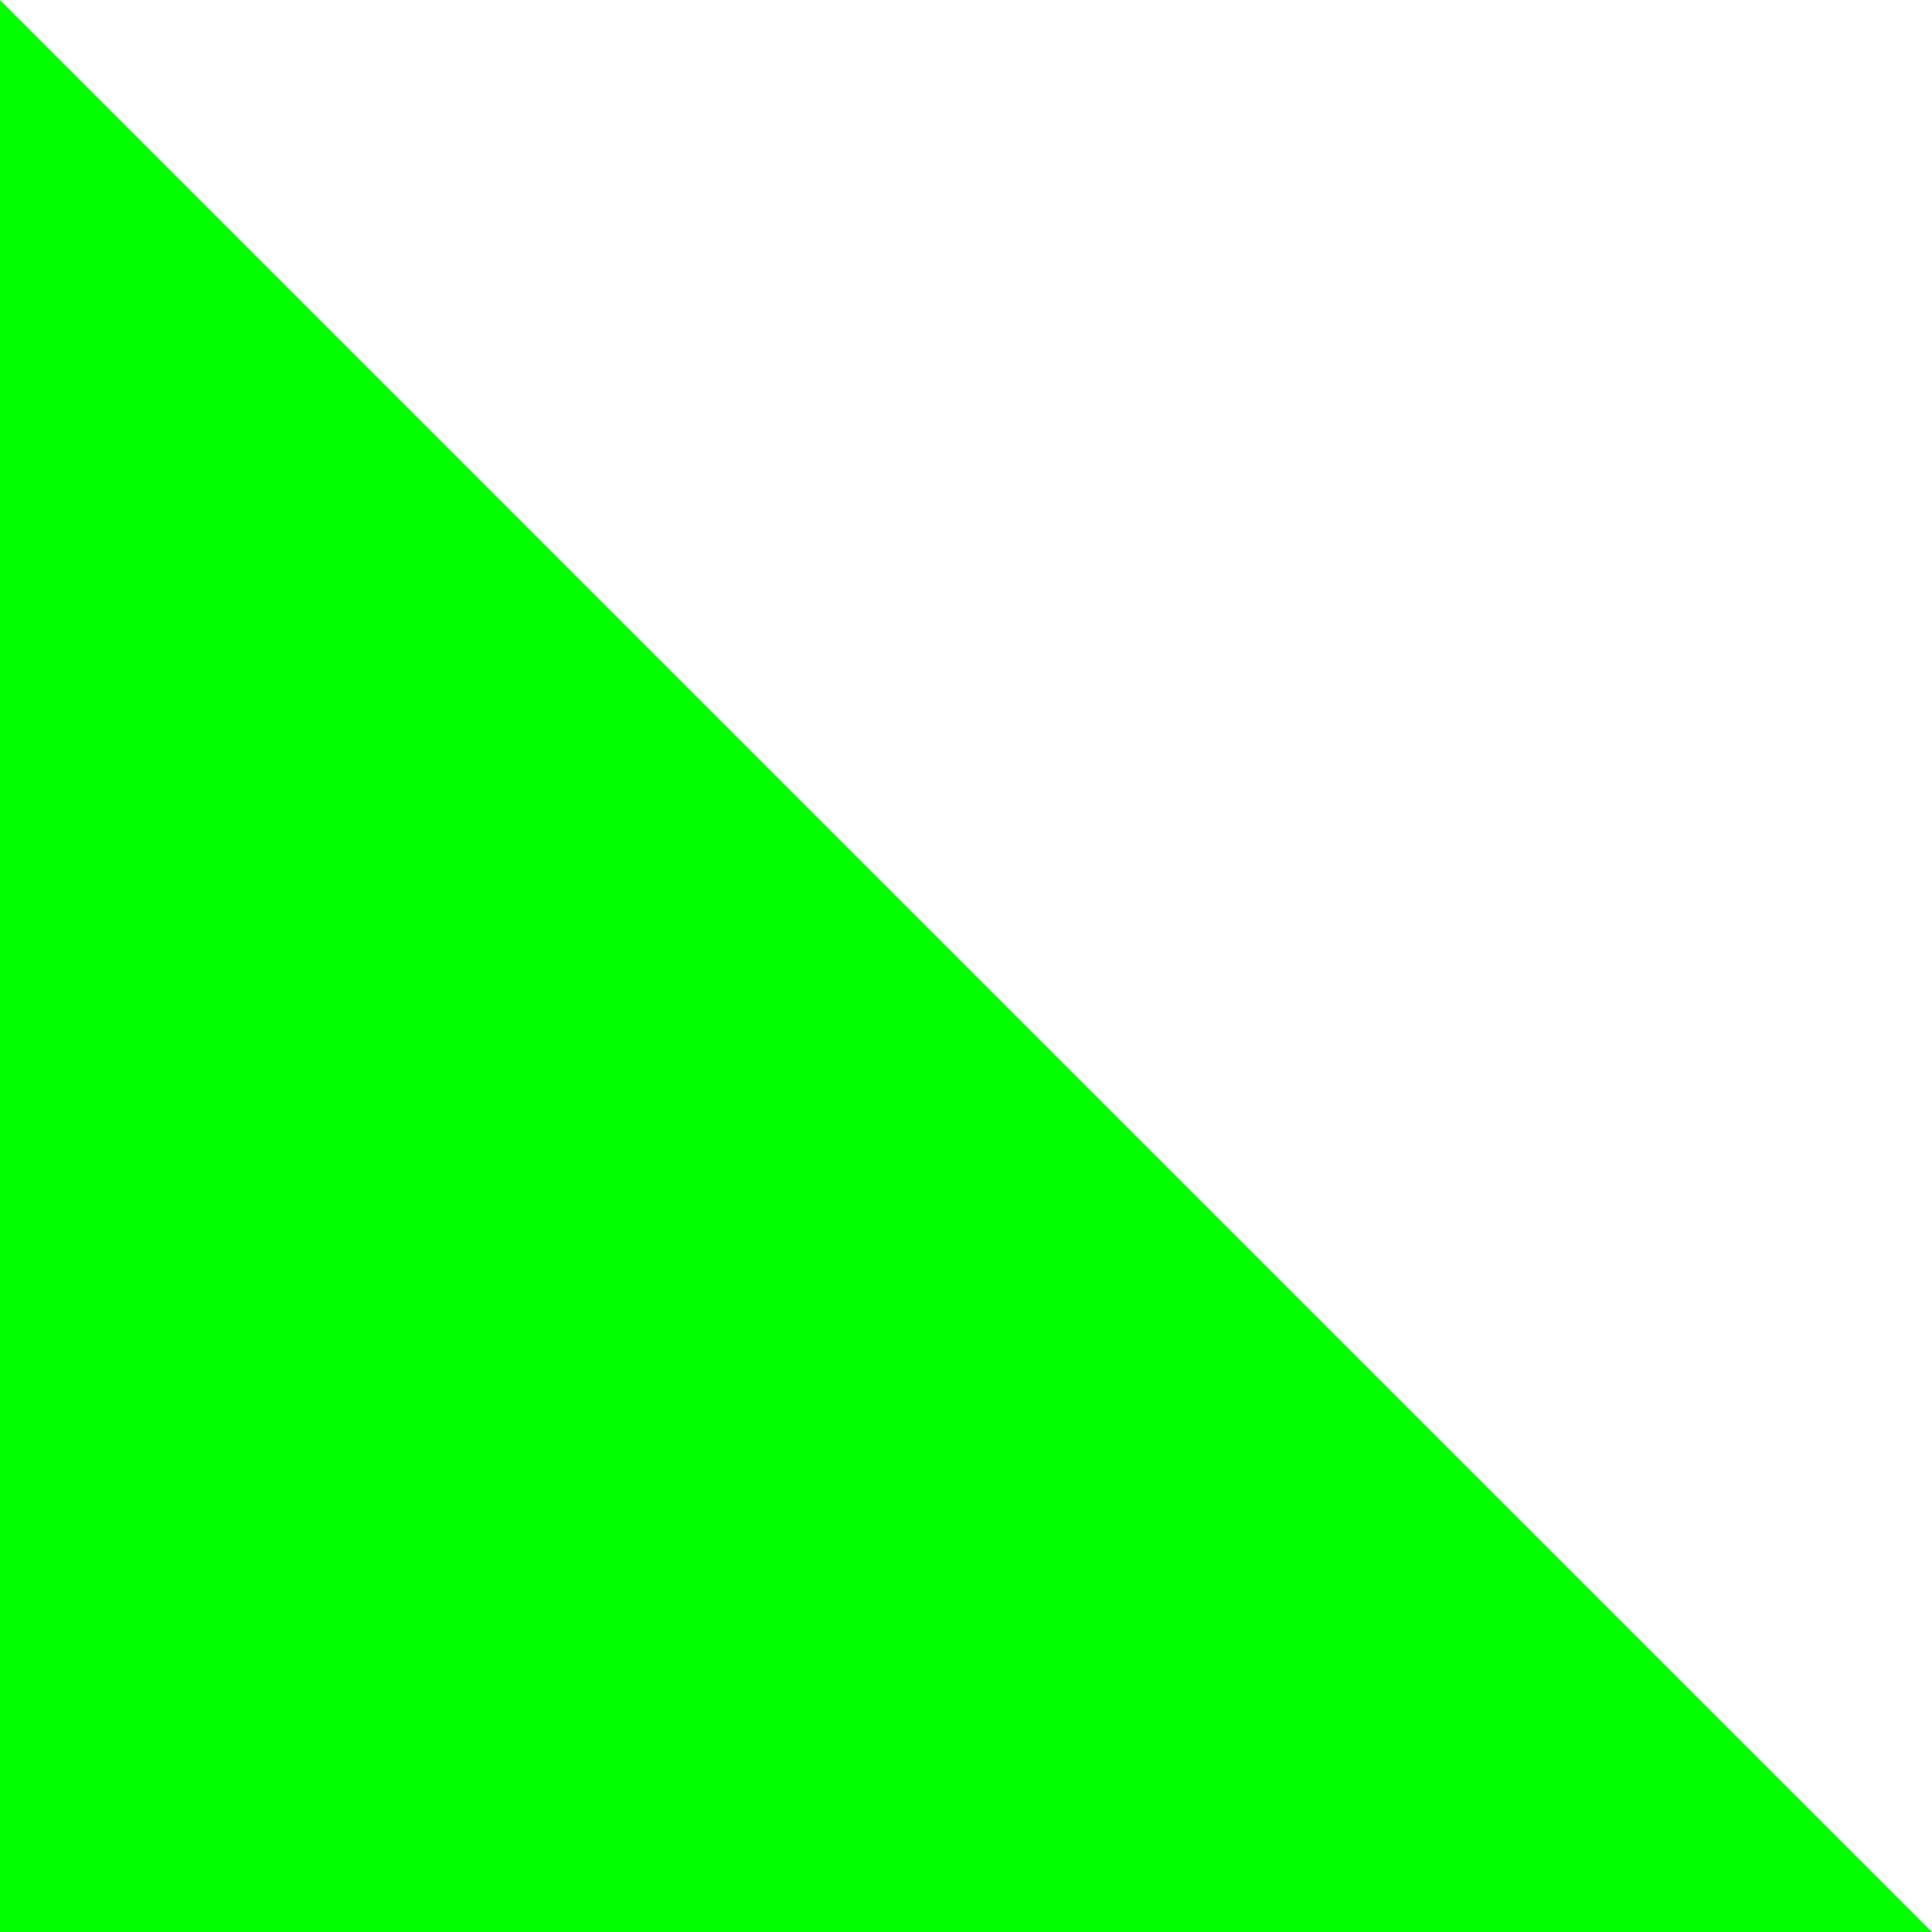
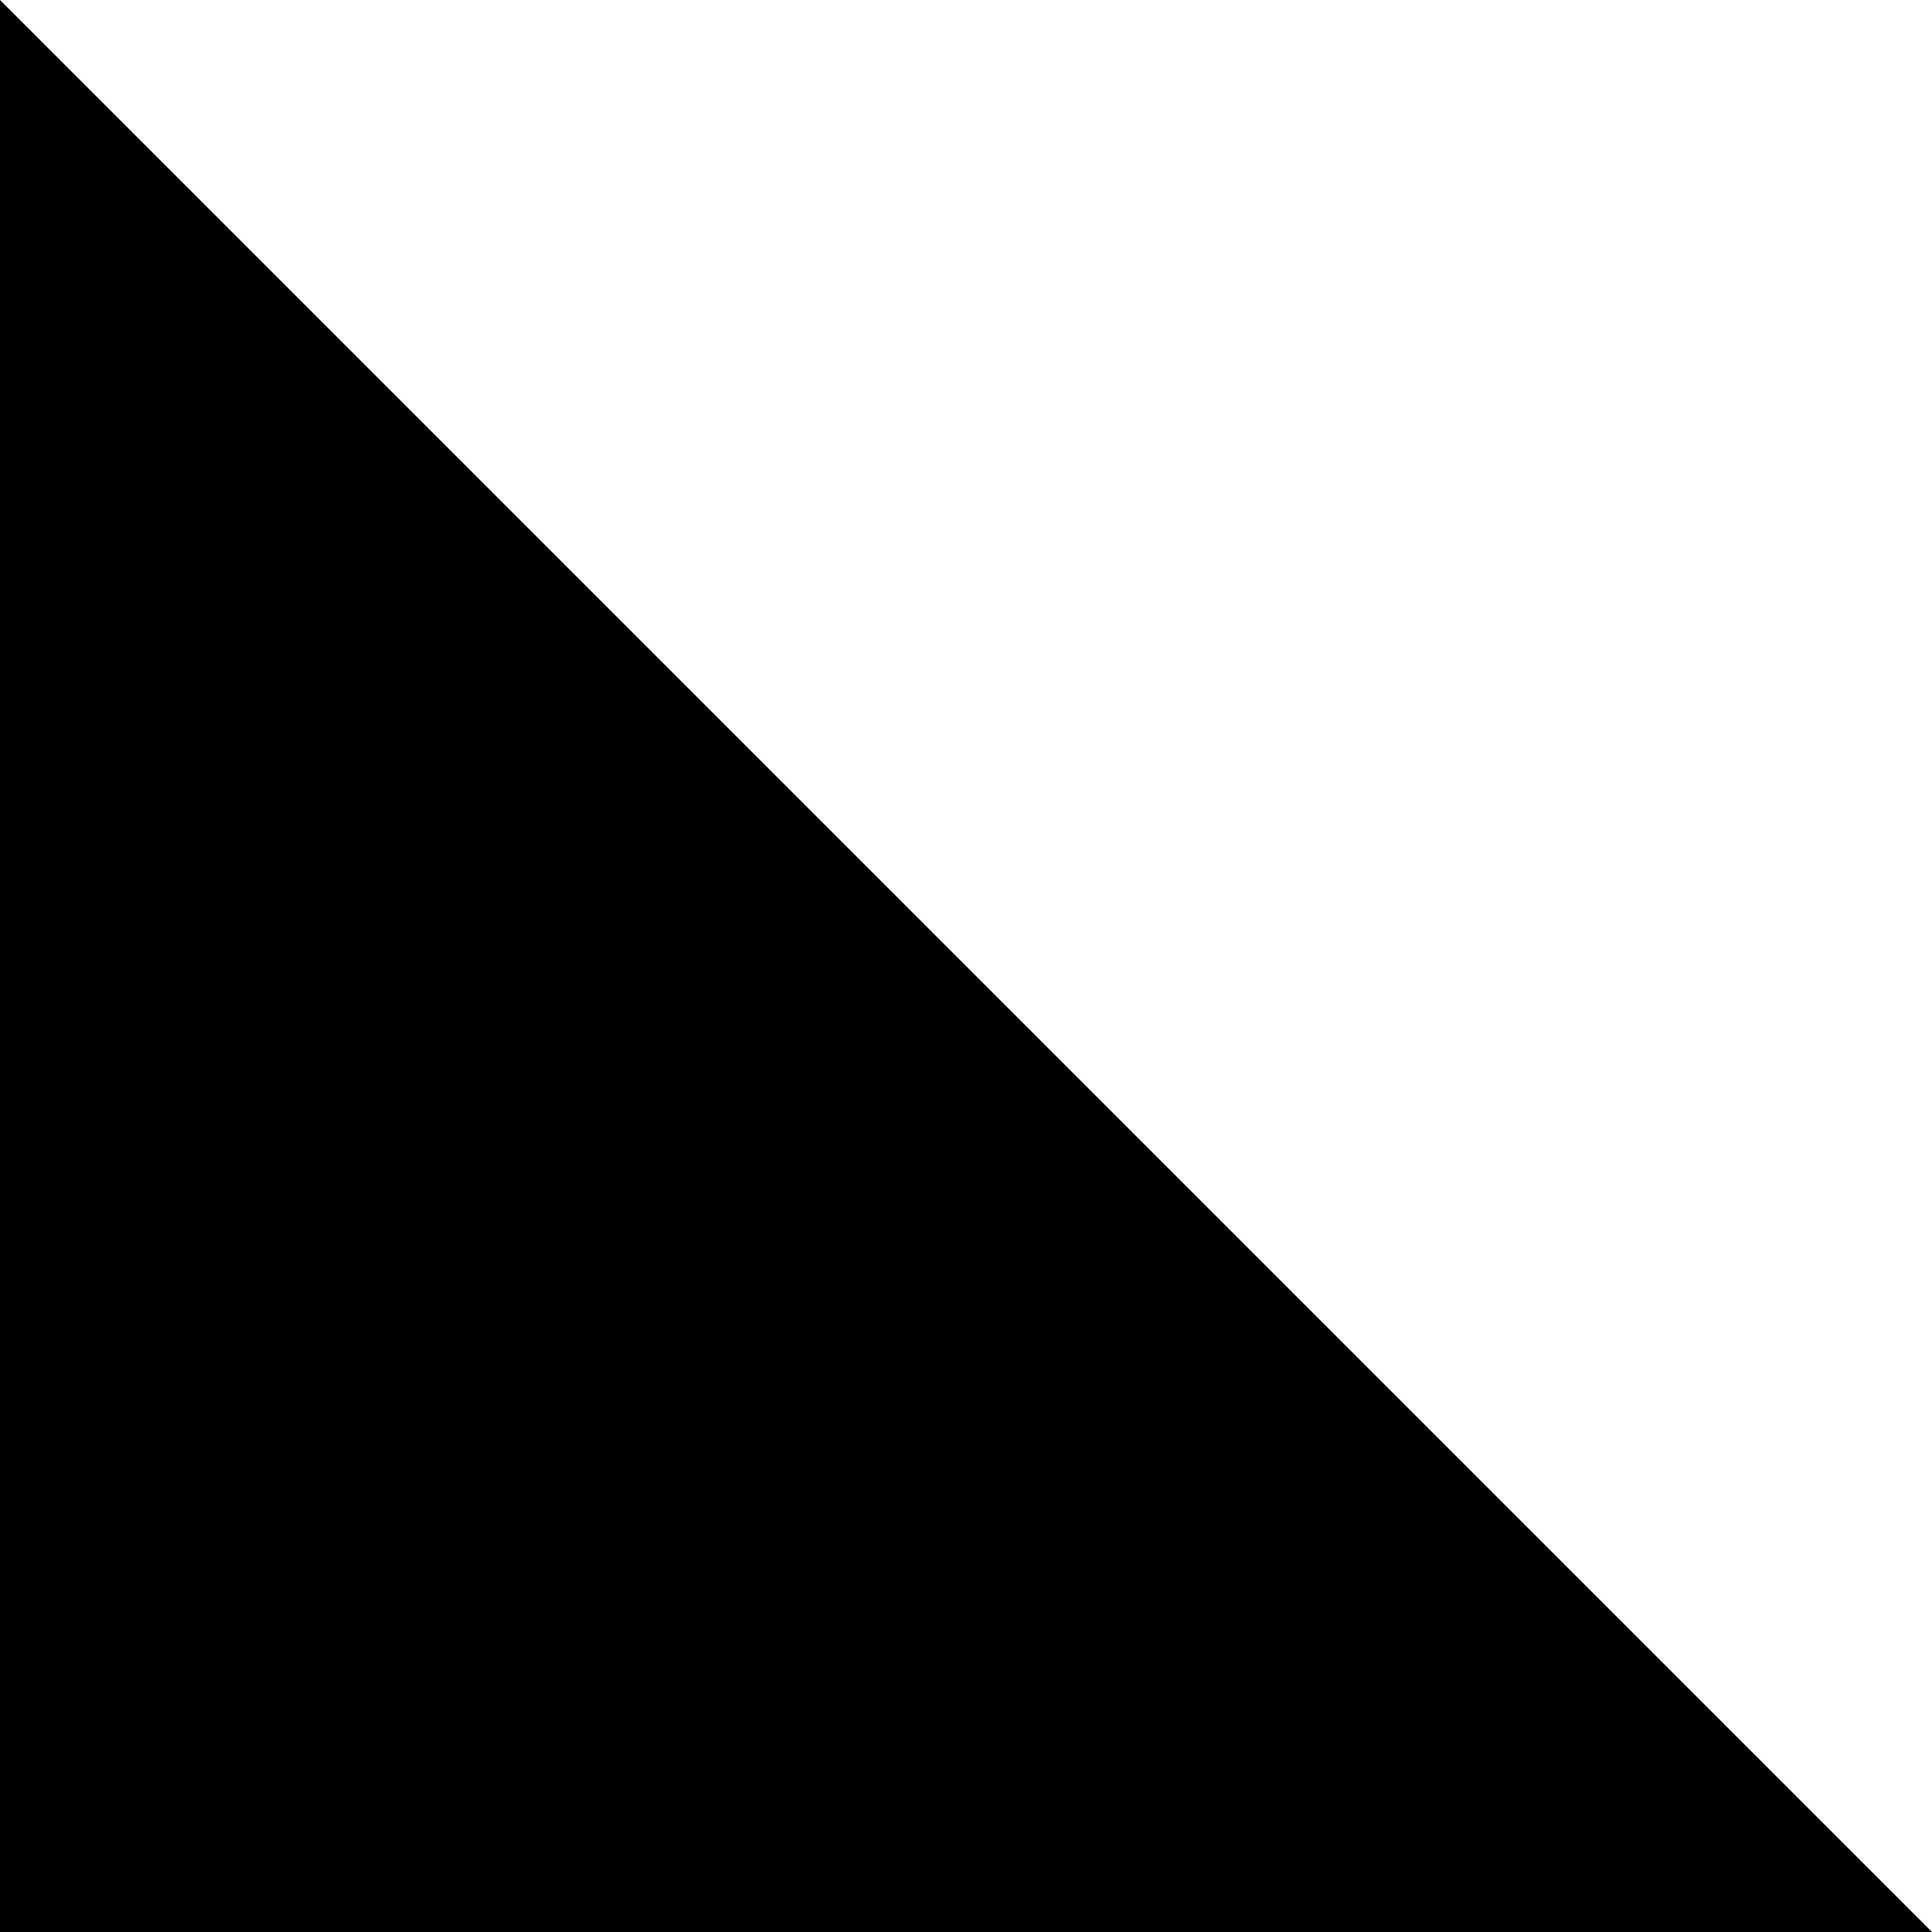
<svg xmlns="http://www.w3.org/2000/svg" id="documentation_icon" width="720" height="720" viewBox="0 0 720 720">
-   <path d="M 0.0,0.0 720.0,720.0 0.0,720.0" style="fill:#00ff00;fill-opacity:1;stroke:none">
+   <path d="M 0.0,0.0 7200.0,7200.0 0.0,7200.0" style="fill:#000000;fill-opacity:1;stroke:none">
    <animateTransform attributeName="transform" attributeType="XML" type="rotate" from="0" to="360" dur="1s" repeatCount="indefinite" />
  </path>
</svg>
